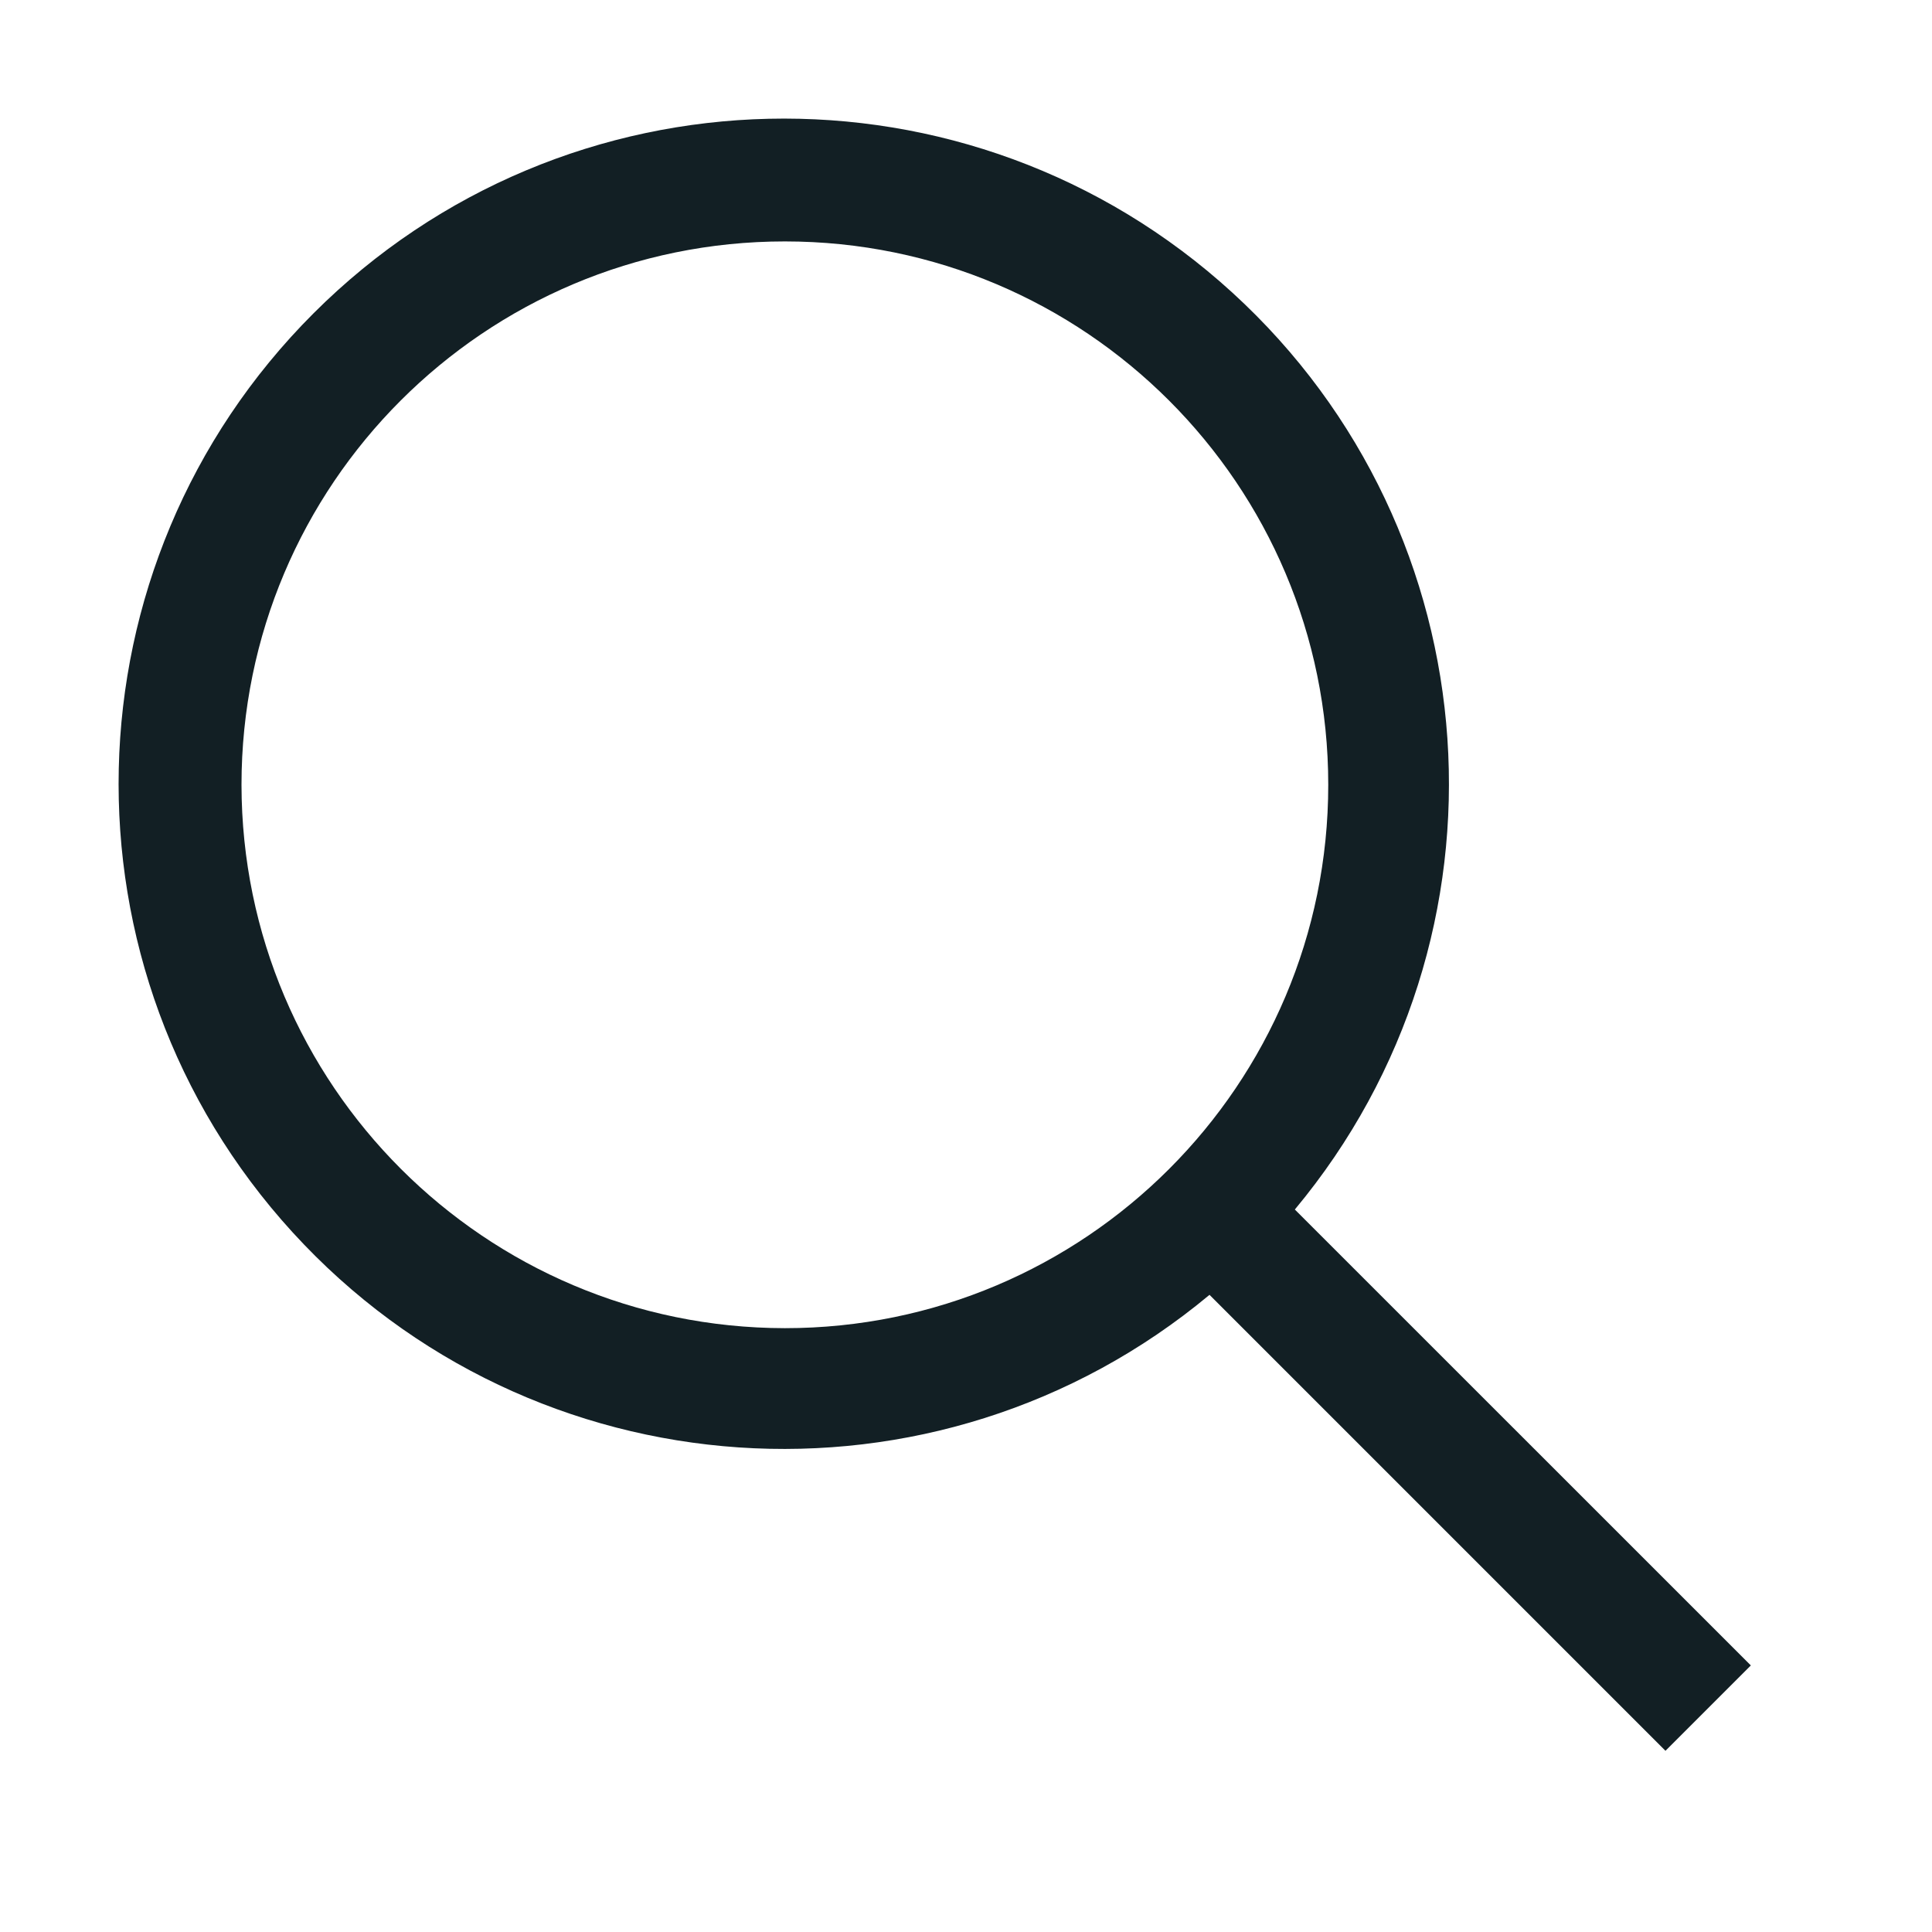
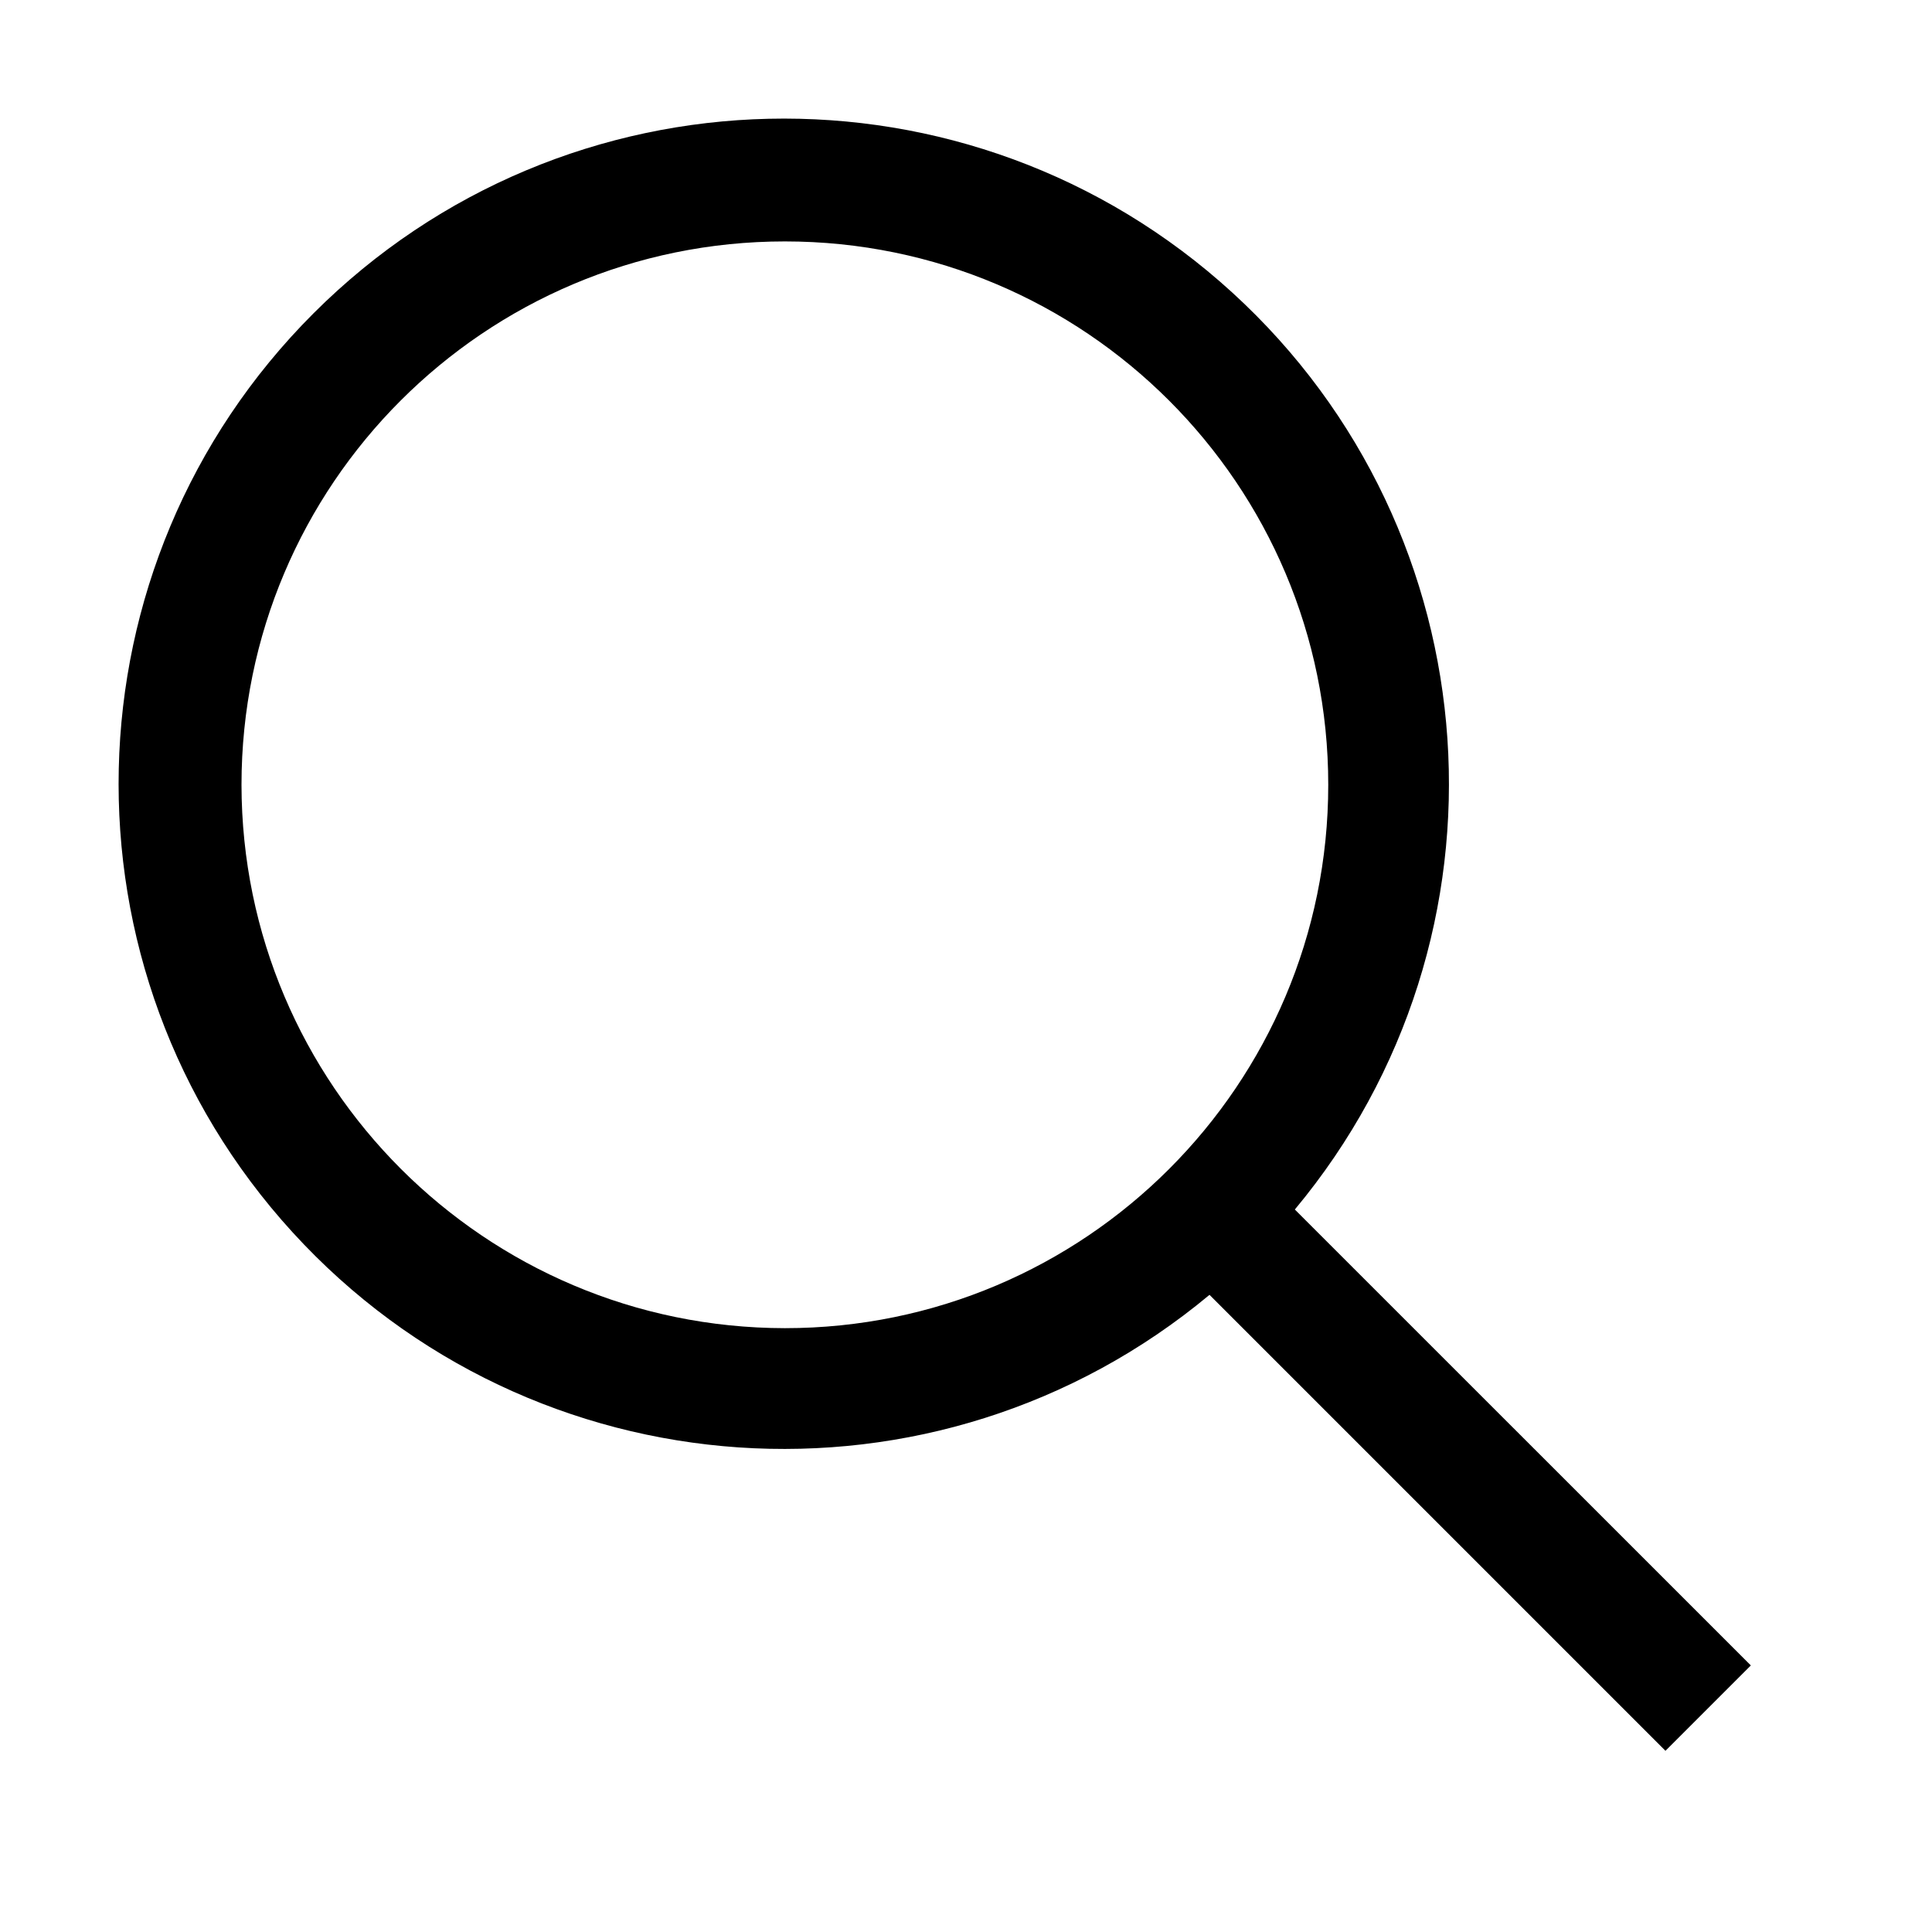
- <svg xmlns="http://www.w3.org/2000/svg" width="24" height="24" fill="none">
-   <path d="m21.75 20.689-5.665-5.664a8.263 8.263 0 1 0-1.06 1.06l5.664 5.664 1.06-1.06ZM3 9.749a6.75 6.75 0 1 1 6.75 6.75A6.758 6.758 0 0 1 3 9.75Z" fill="#121F24" />
+ <svg xmlns="http://www.w3.org/2000/svg" viewBox="0 0 24 24" fill="currentColor">
+   <path d="m21.75 20.689-5.665-5.664a8.263 8.263 0 1 0-1.06 1.06l5.664 5.664 1.06-1.06ZM3 9.749a6.75 6.75 0 1 1 6.75 6.75A6.758 6.758 0 0 1 3 9.75Z" fill="currentColor" />
</svg>
